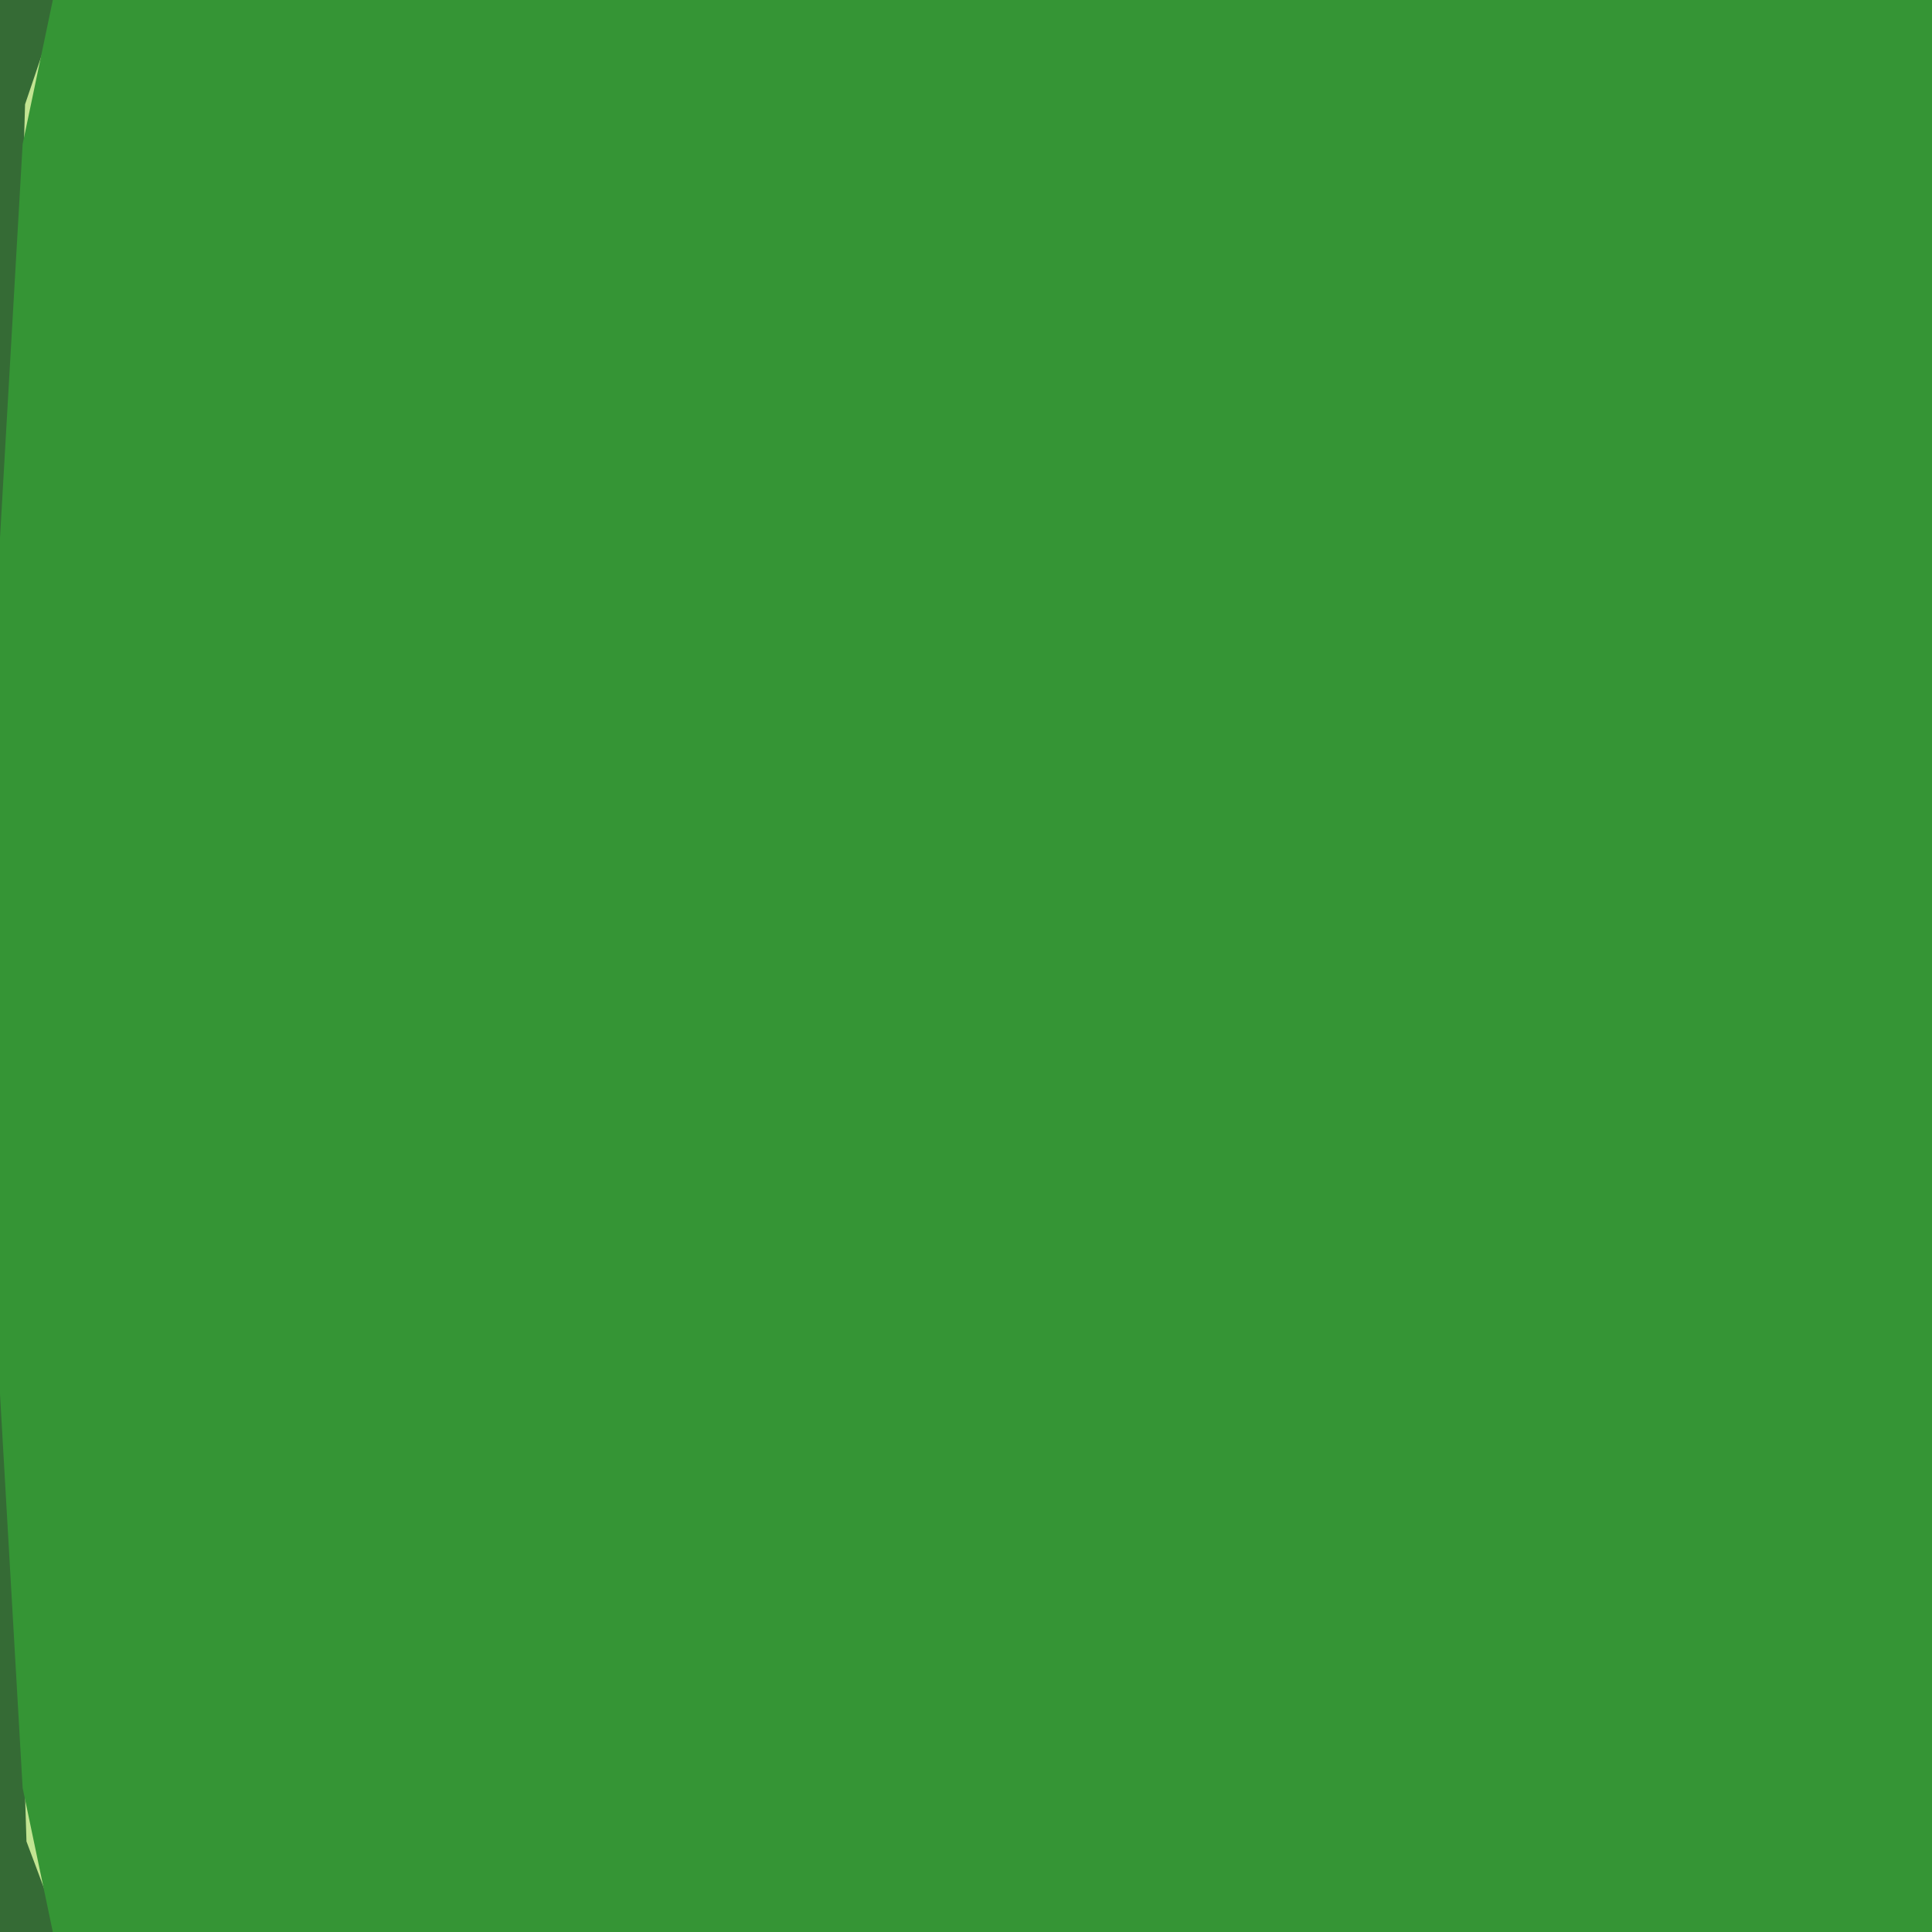
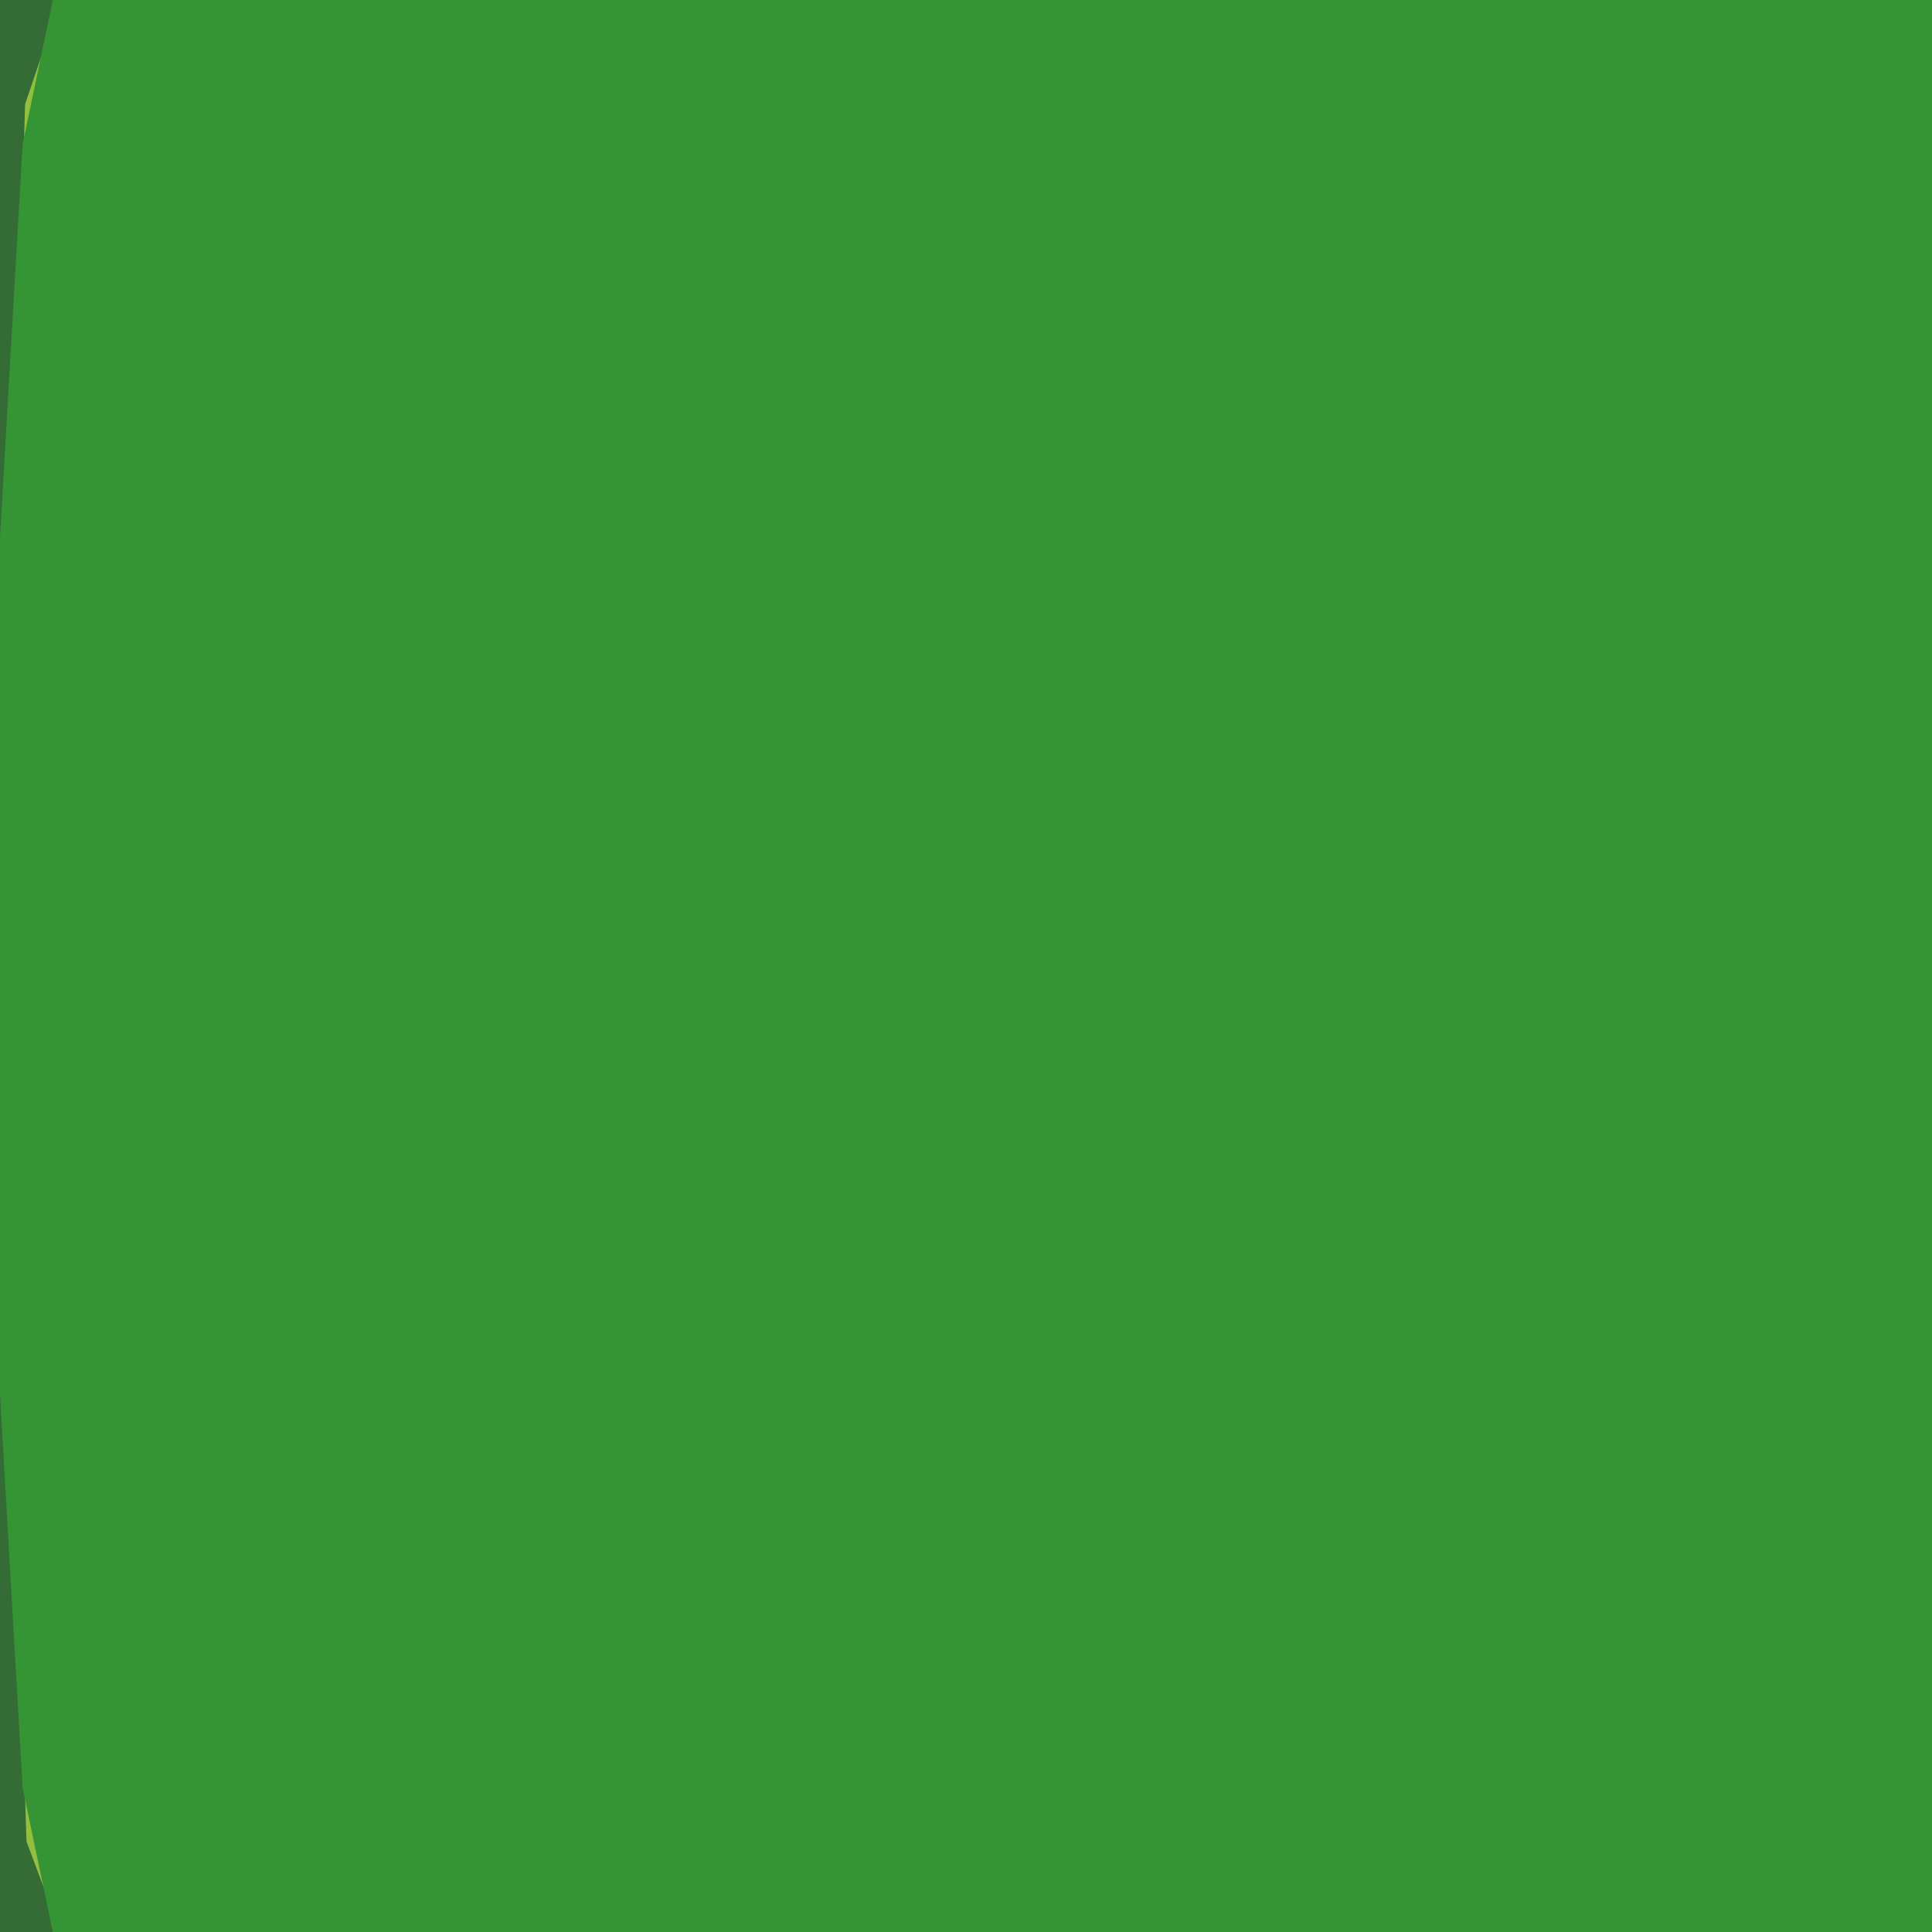
<svg xmlns="http://www.w3.org/2000/svg" width="128" height="128" version="1.1" viewBox="0 0 128 128">
  <path d="m0 0v128h128v-128z" fill="#356b35" />
-   <path d="M 4 0 L 1.66 6.912 L 0 65.912 L 1.754 122 L 4 128 L 10 128 L 17 128 L 8.471 116 L 5.91 86.668 L 6.865 72 L 9 65.812 L 8 56 L 7 41.332 L 8.137 21 L 17 0 L 10 0 L 4 0 z " fill="#c2e492" />
+   <path d="M 4 0 L 1.66 6.912 L 0 65.912 L 1.754 122 L 4 128 L 10 128 L 17 128 L 8.471 116 L 5.91 86.668 L 6.865 72 L 9 65.812 L 8 56 L 7 41.332 L 8.137 21 L 17 0 L 10 0 L 4 0 z " fill="#92bf3f" />
  <path d="m3.5 0-2 9.545-1.5 26.098v56.715l1.5 26.098 2 9.545h124.5v-128h-124.5z" fill="#359535" />
</svg>
